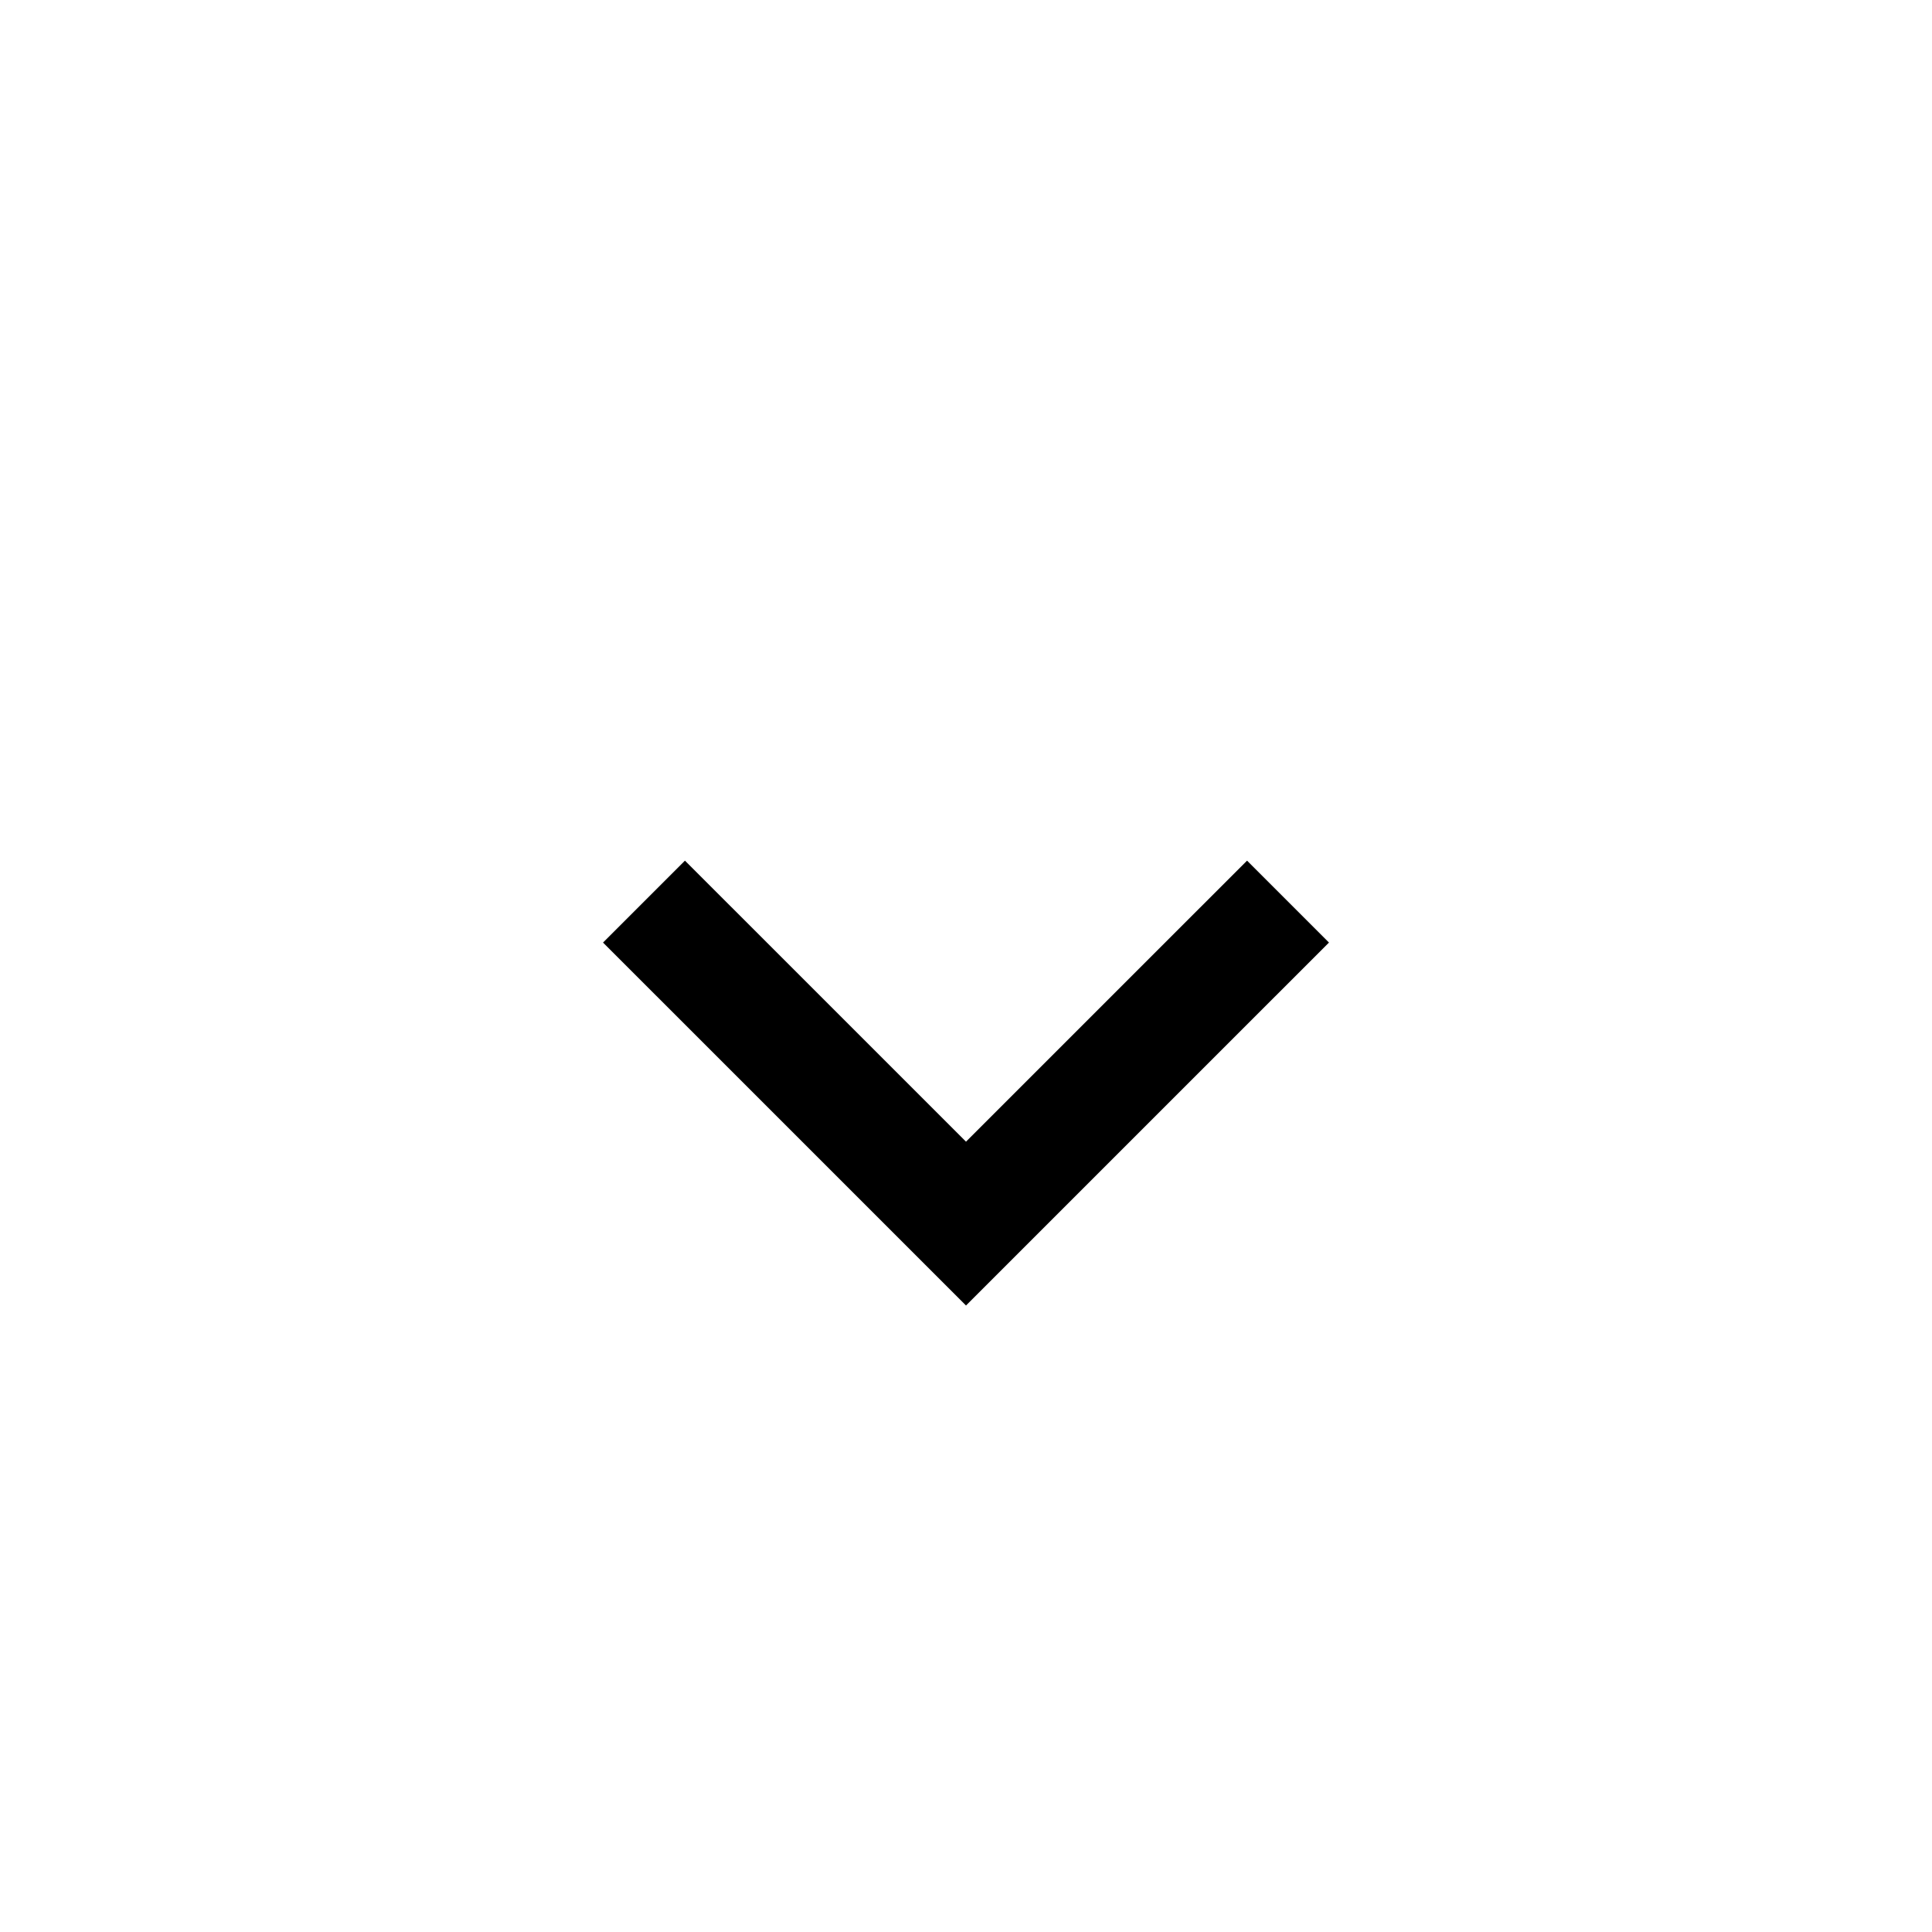
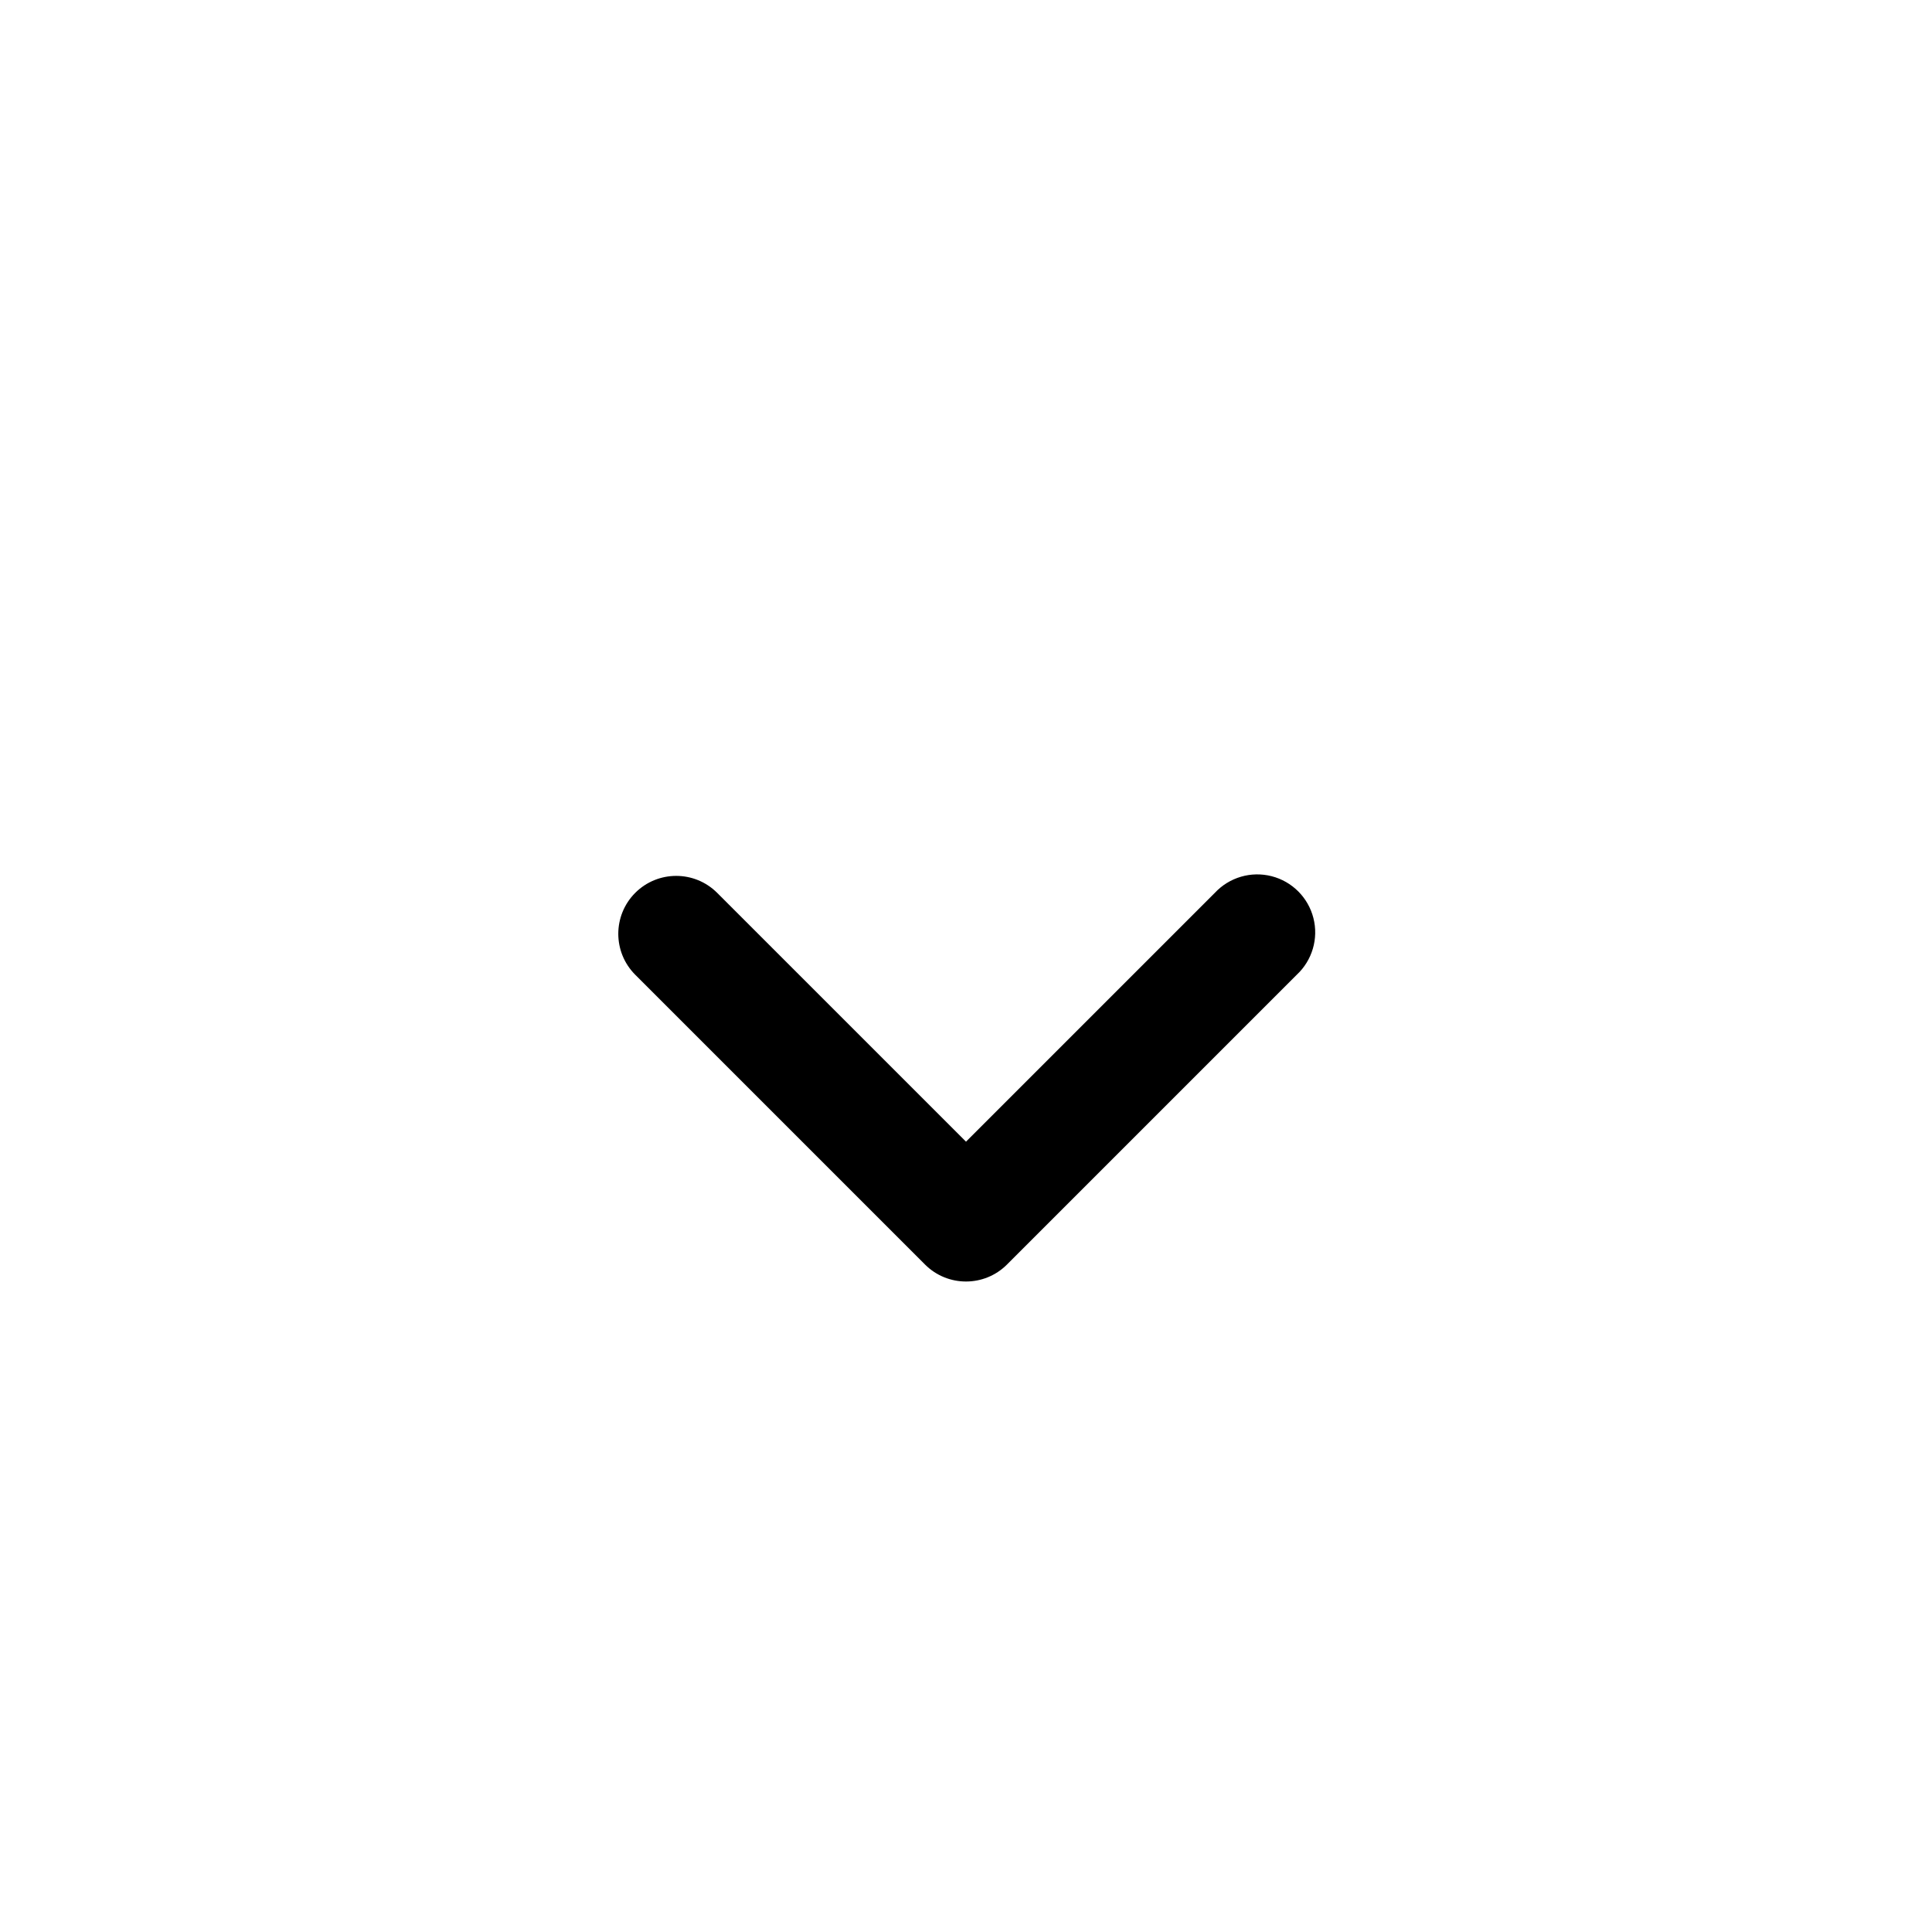
<svg xmlns="http://www.w3.org/2000/svg" width="15" height="15" fill="none">
-   <path fill-rule="evenodd" clip-rule="evenodd" d="M7.182 9.818l-2.5-2.5.636-.636L7.5 8.864l2.182-2.182.636.636-2.5 2.5-.318.318-.318-.318z" fill="currentColor" />
+   <path fill-rule="evenodd" clip-rule="evenodd" d="M4.932 6.932a.45.45 0 01.636 0L7.5 8.864l1.932-1.932a.45.45 0 11.636.636l-2.25 2.25a.45.45 0 01-.636 0l-2.25-2.25a.45.45 0 010-.636z" fill="currentColor" />
</svg>
